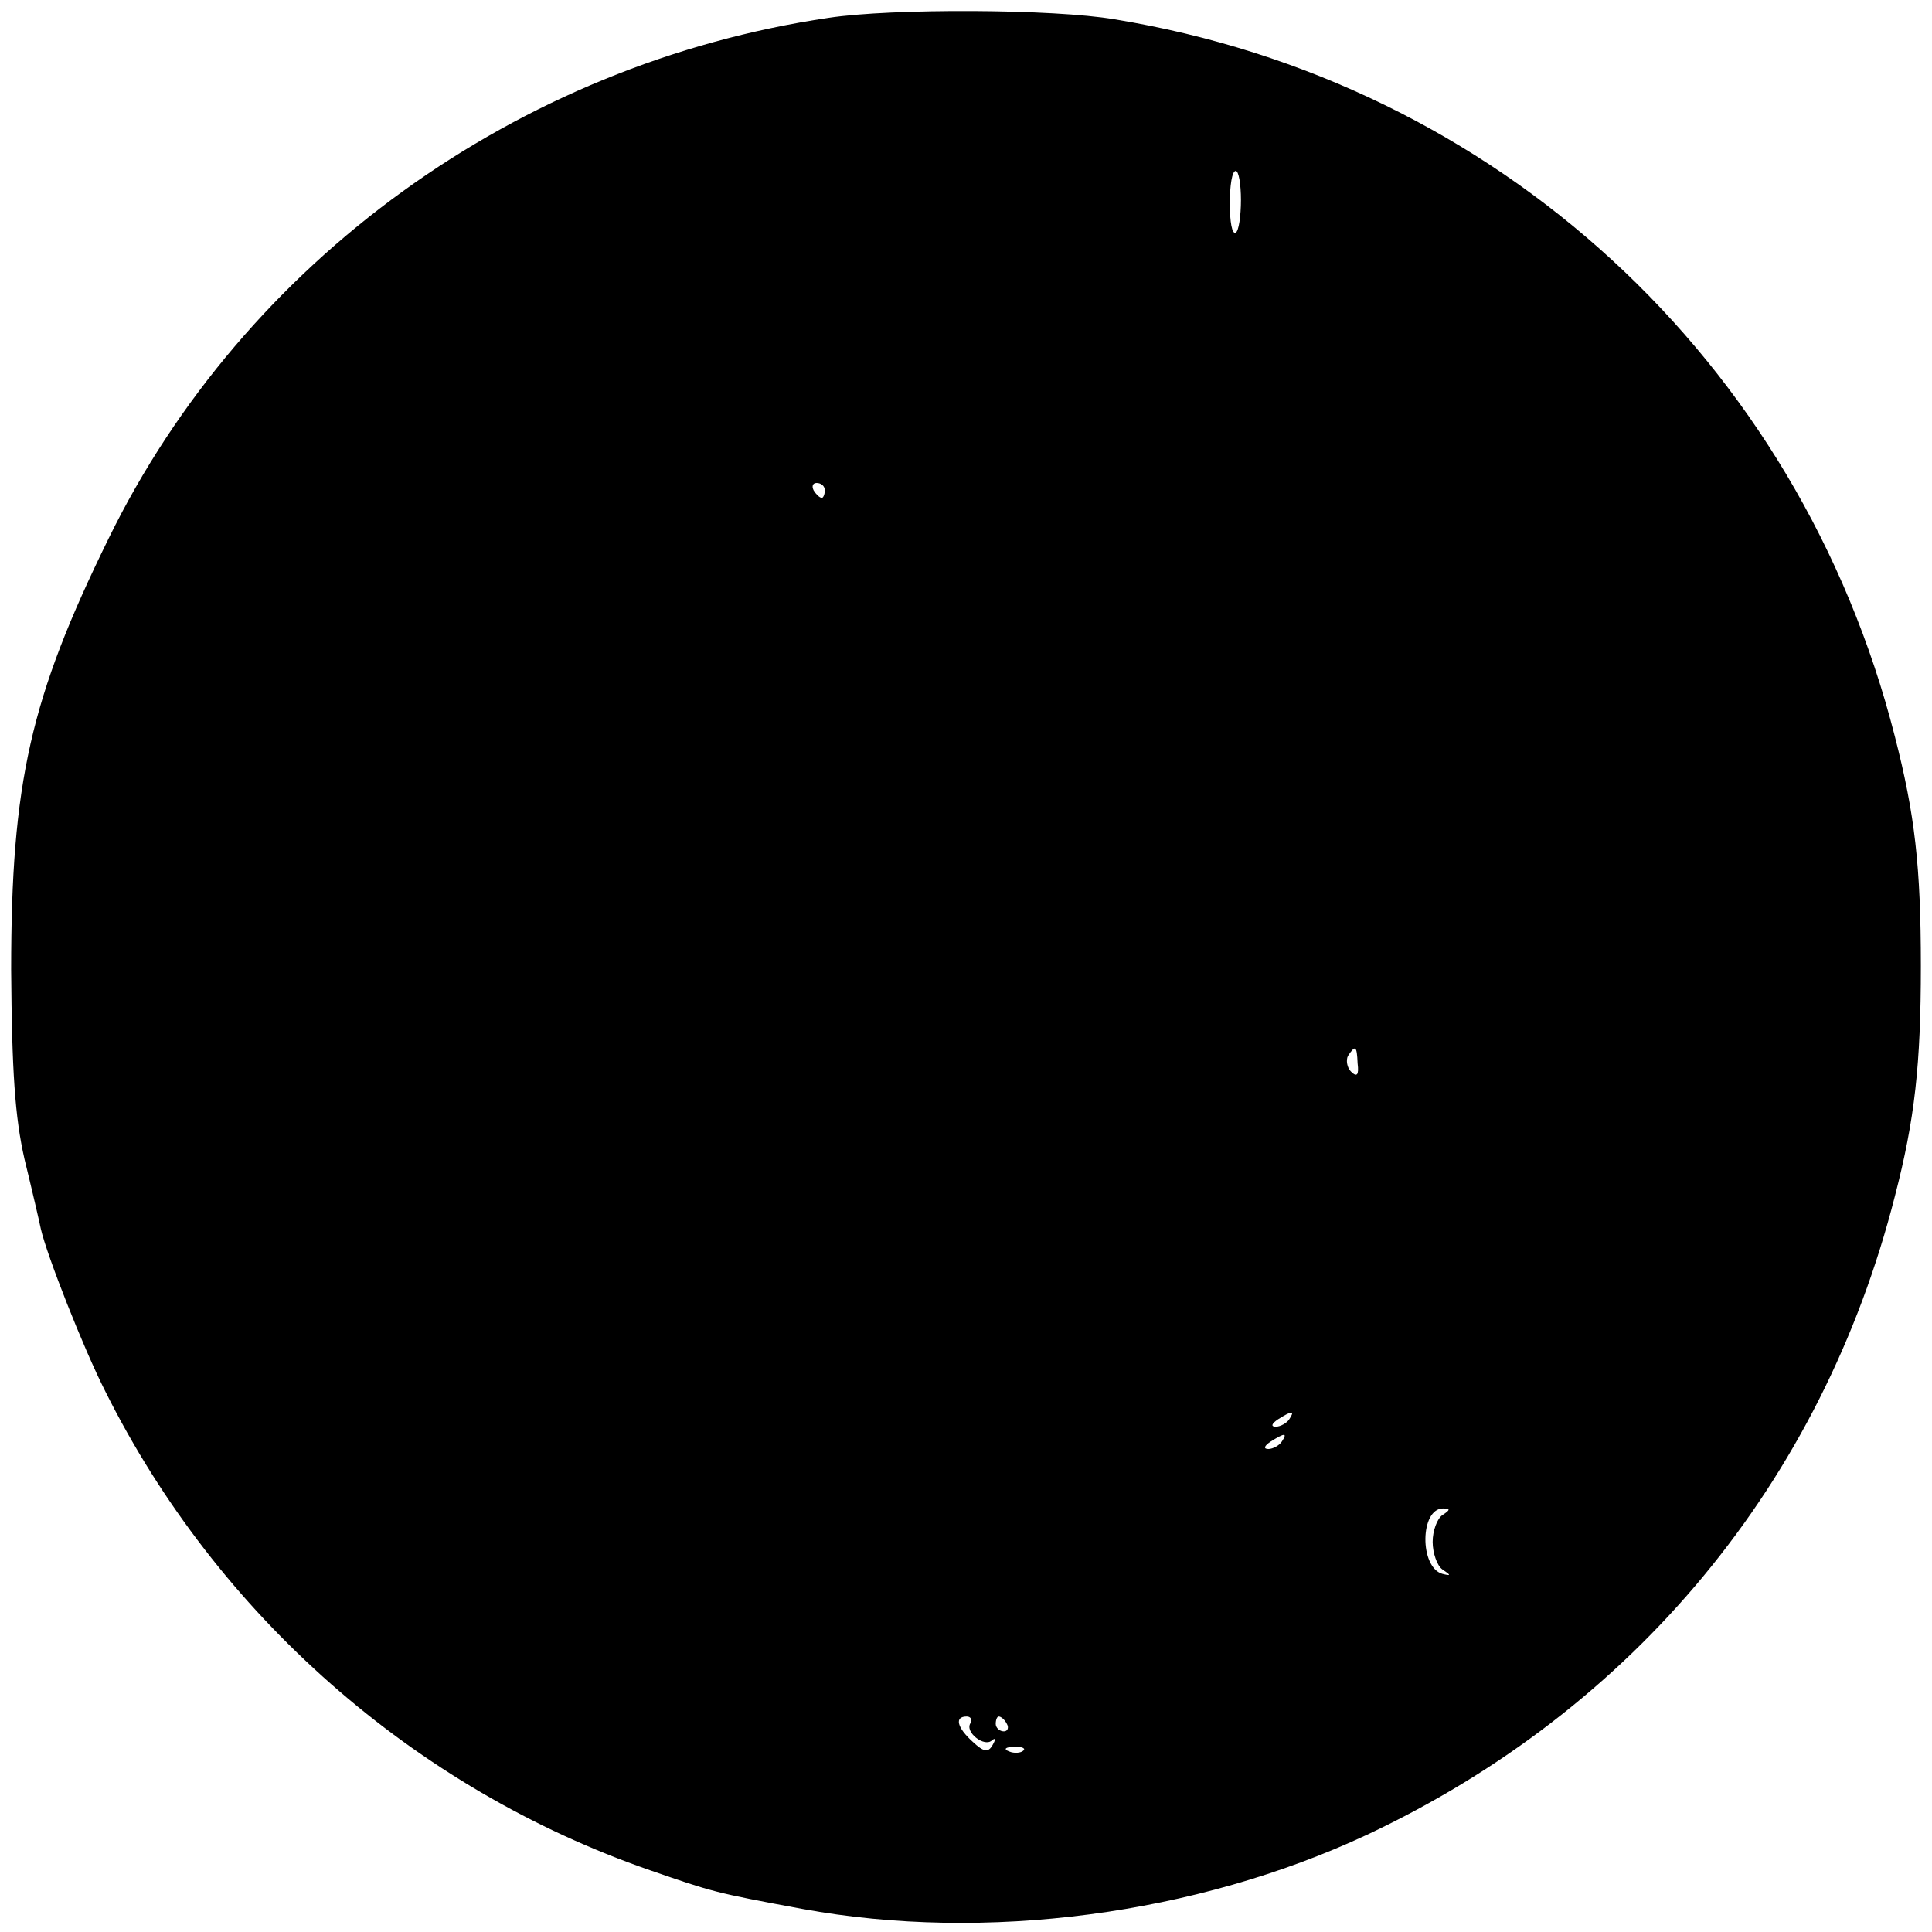
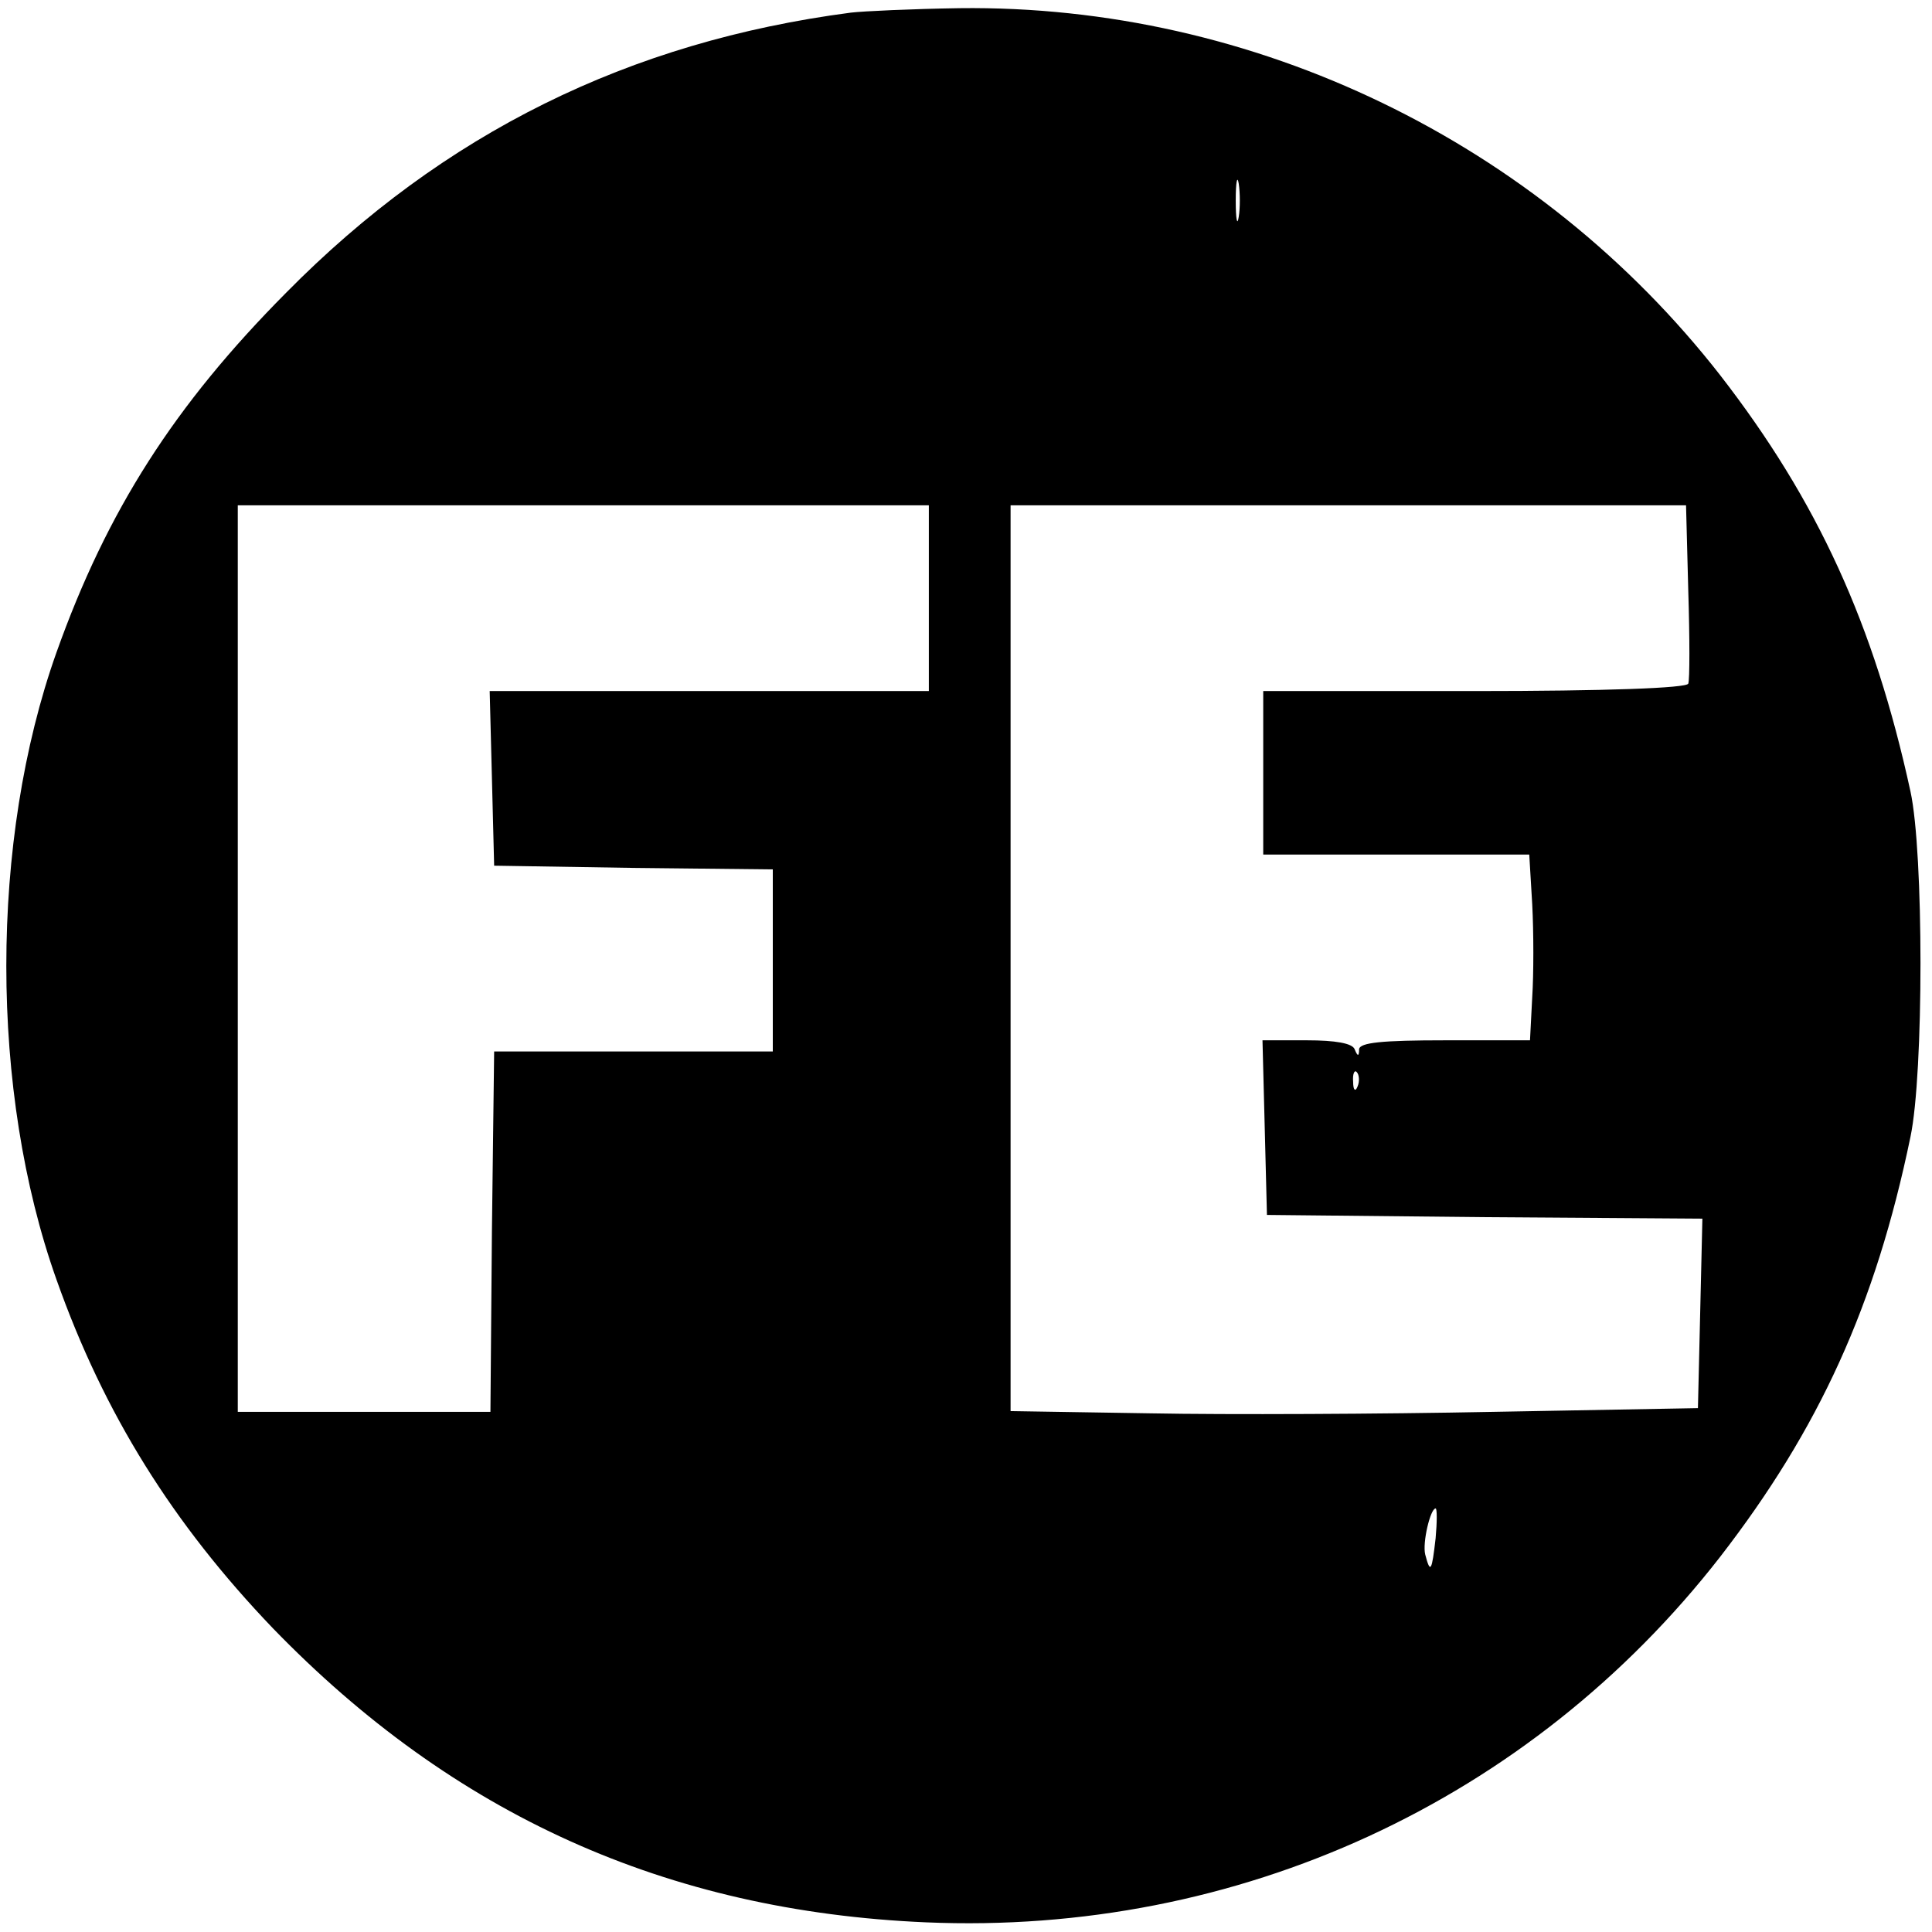
<svg xmlns="http://www.w3.org/2000/svg" version="1.0" width="260pt" height="260pt" viewBox="0 0 260 260" preserveAspectRatio="xMidYMid meet">
  <g transform="translate(0,260) scale(0.1,-0.1)" fill="#000000" stroke="none">
-     <path d="M1115 2576 c-419 -62 -786 -327 -969 -701 -105 -214 -131 -328 -131 -580 1 -136 5 -198 18 -255 10 -41 20 -84 22 -94 8 -35 57 -160 87 -219 150 -300 415 -534 733 -644 84 -29 86 -30 205 -52 246 -45 529 -8 760 100 359 169 612 474 710 859 27 104 35 178 35 310 0 134 -8 204 -35 309 -129 507 -536 881 -1050 965 -82 14 -299 15 -385 2z m555 -245 c0 -22 -3 -42 -7 -44 -5 -3 -8 15 -8 39 0 24 3 44 8 44 4 0 7 -18 7 -39z m-560 -391 c0 -5 -2 -10 -4 -10 -3 0 -8 5 -11 10 -3 6 -1 10 4 10 6 0 11 -4 11 -10z m717 -771 c2 -16 -1 -19 -9 -11 -5 5 -7 15 -4 21 10 15 12 14 13 -10z m-92 -479 c-3 -5 -12 -10 -18 -10 -7 0 -6 4 3 10 19 12 23 12 15 0z m-10 -30 c-3 -5 -12 -10 -18 -10 -7 0 -6 4 3 10 19 12 23 12 15 0z m216 -99 c-7 -5 -13 -21 -13 -36 0 -15 6 -32 13 -37 12 -8 12 -9 0 -6 -31 9 -30 88 1 88 10 0 10 -2 -1 -9z m-635 -280 c-8 -12 19 -33 29 -23 5 4 5 1 1 -6 -6 -11 -12 -10 -27 4 -21 19 -25 34 -8 34 5 0 8 -4 5 -9z m49 -1 c3 -5 1 -10 -4 -10 -6 0 -11 5 -11 10 0 6 2 10 4 10 3 0 8 -4 11 -10z m22 -36 c-3 -3 -12 -4 -19 -1 -8 3 -5 6 6 6 11 1 17 -2 13 -5z" />
+     <path d="M1145 2583 c-298 -39 -548 -162 -760 -377 -150 -151 -241 -293 -309 -484 -90 -253 -90 -591 0 -844 64 -181 157 -329 291 -469 243 -251 530 -381 879 -396 420 -18 813 163 1069 492 133 172 209 338 256 565 18 85 18 383 0 465 -49 225 -125 391 -256 560 -245 314 -627 499 -1024 494 -64 -1 -129 -4 -146 -6z m522 -275 c-2 -13 -4 -3 -4 22 0 25 2 35 4 23 2 -13 2 -33 0 -45z m-417 -513 l0 -125 -295 0 -296 0 3 -117 3 -118 188 -3 187 -2 0 -123 0 -122 -188 0 -187 0 -3 -242 -2 -243 -170 0 -170 0 0 610 0 610 465 0 465 0 0 -125z m1022 10 c2 -64 2 -120 0 -125 -2 -6 -111 -10 -288 -10 l-284 0 0 -110 0 -110 179 0 179 0 4 -67 c2 -38 2 -94 0 -125 l-3 -58 -114 0 c-85 0 -115 -3 -116 -12 0 -10 -2 -10 -6 0 -3 8 -26 12 -64 12 l-60 0 3 -117 3 -118 293 -3 293 -2 -3 -128 -3 -127 -275 -5 c-151 -3 -359 -4 -462 -2 l-188 3 0 609 0 610 454 0 455 0 3 -115z m-445 -667 c-3 -8 -6 -5 -6 6 -1 11 2 17 5 13 3 -3 4 -12 1 -19z m105 -608 c-5 -44 -7 -49 -14 -22 -4 16 7 62 14 62 2 0 2 -18 0 -40z" />
  </g>
</svg>
